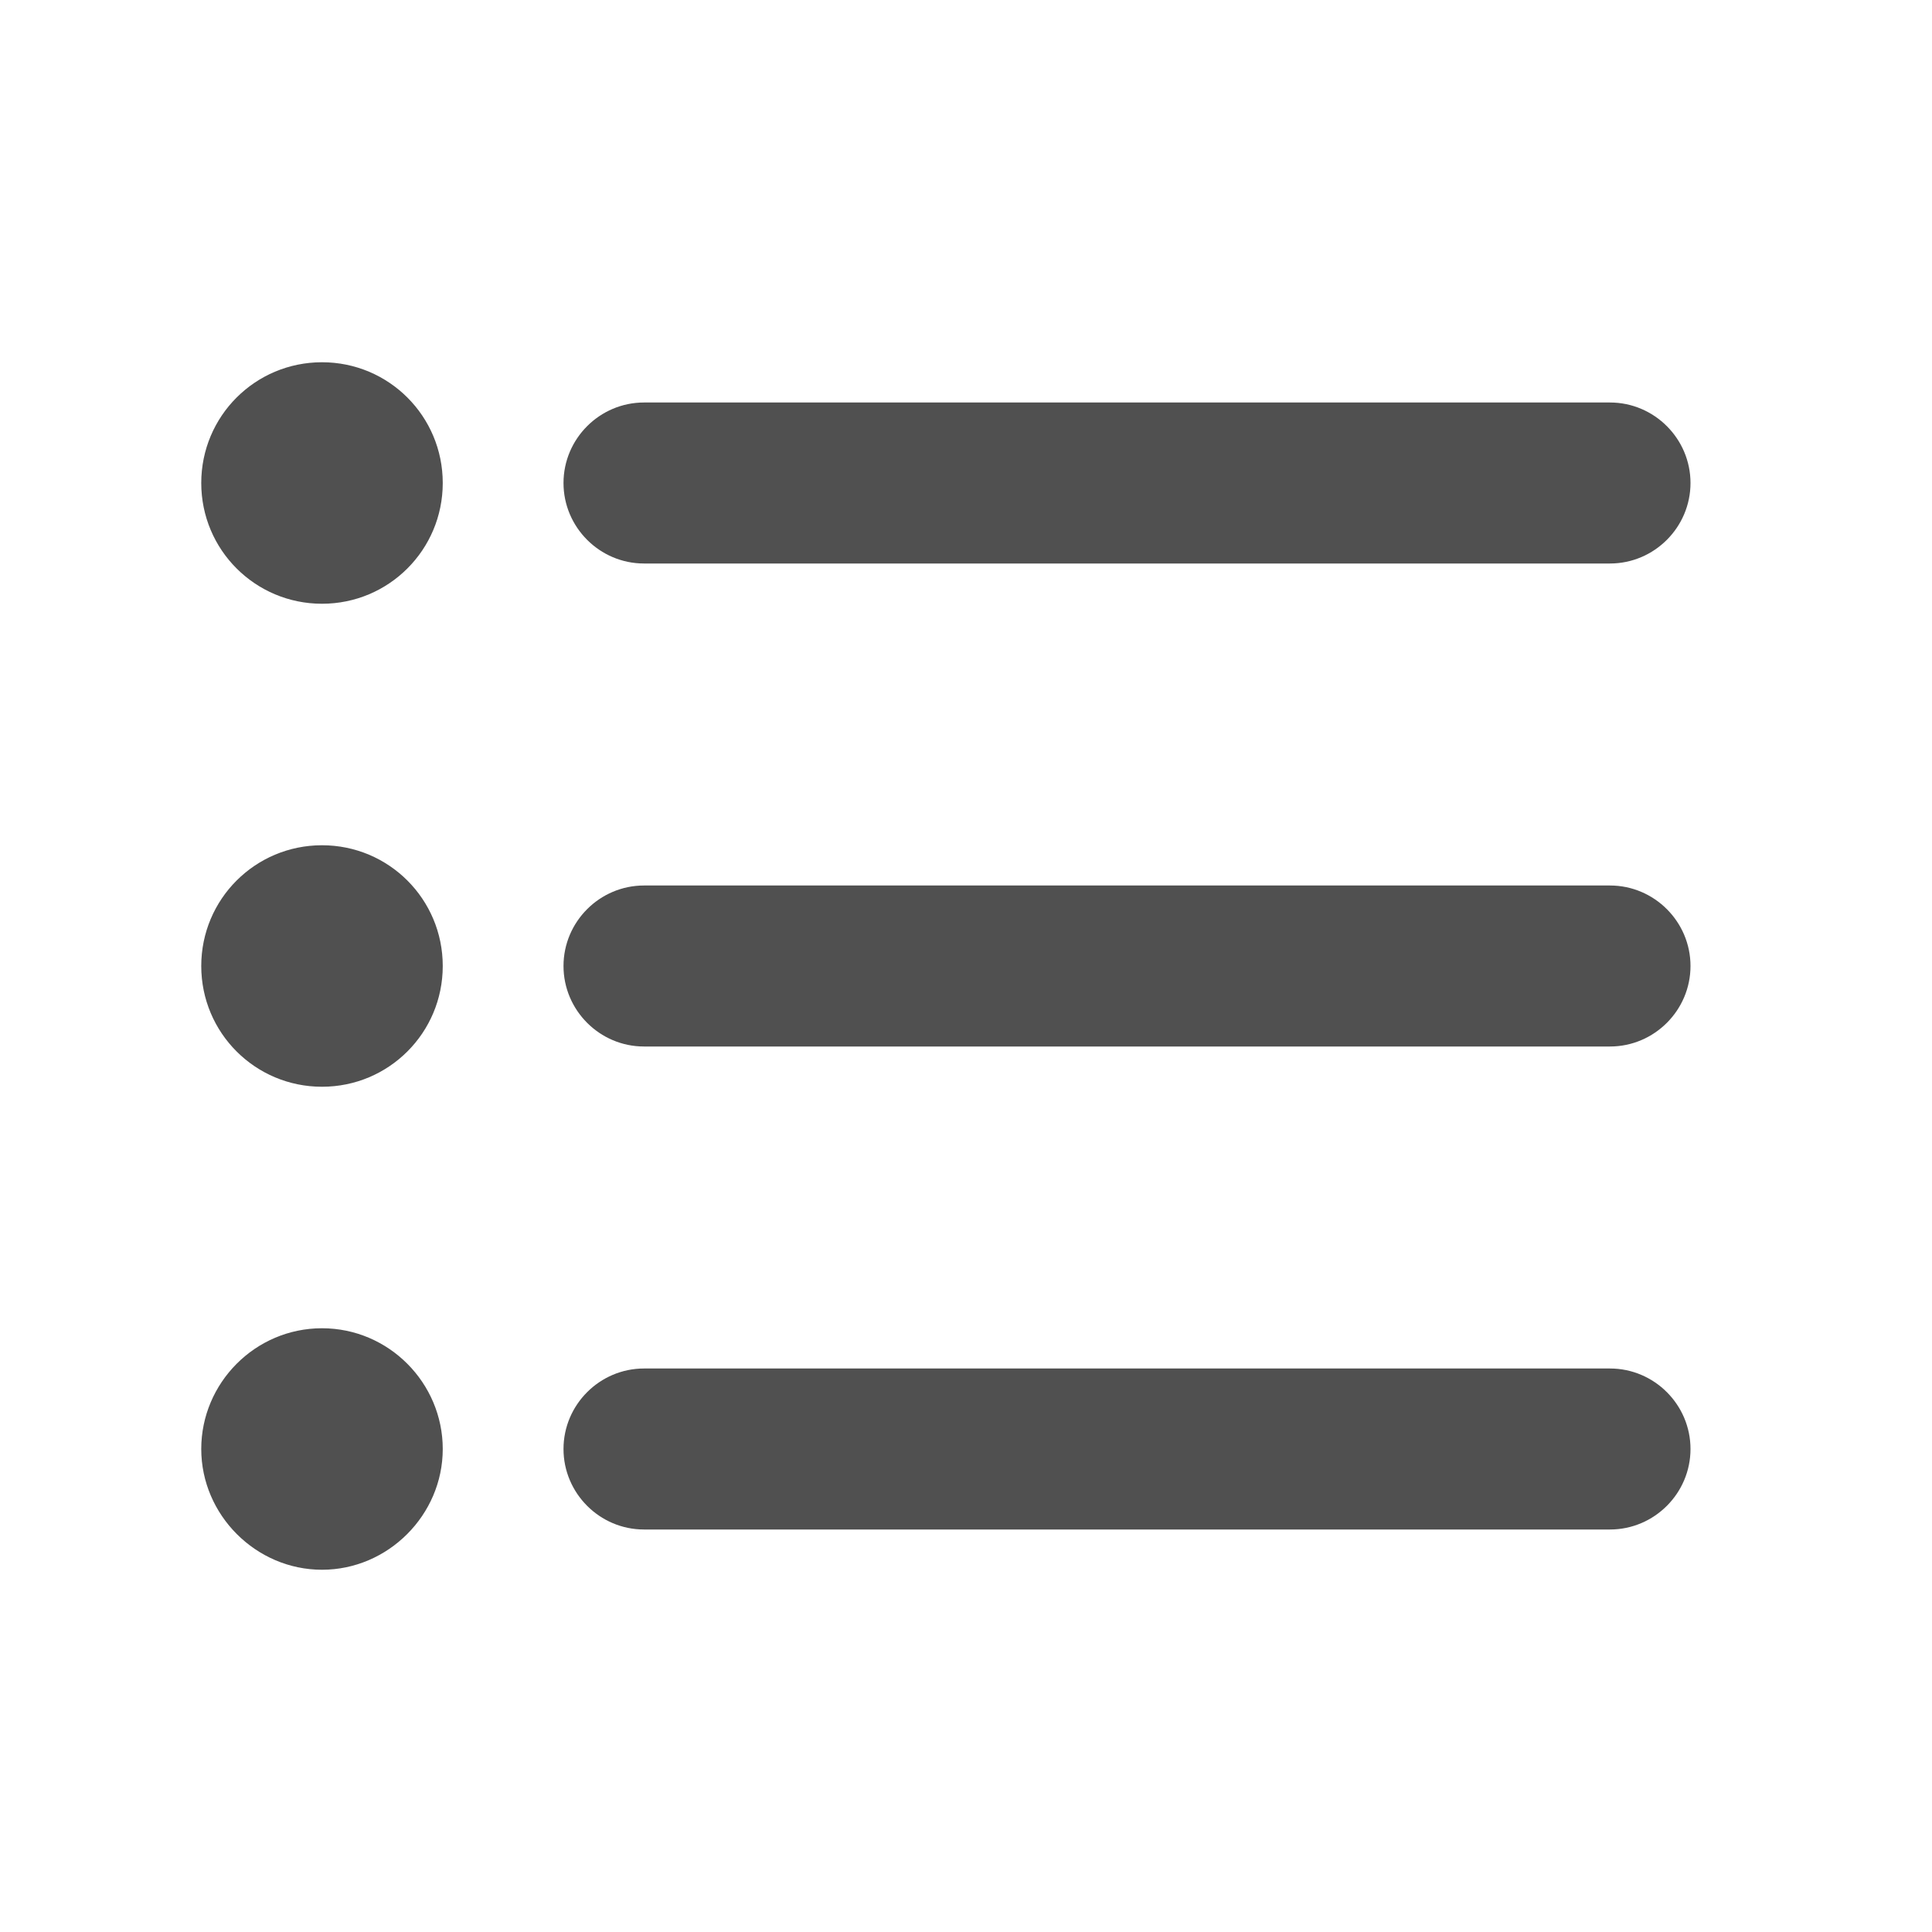
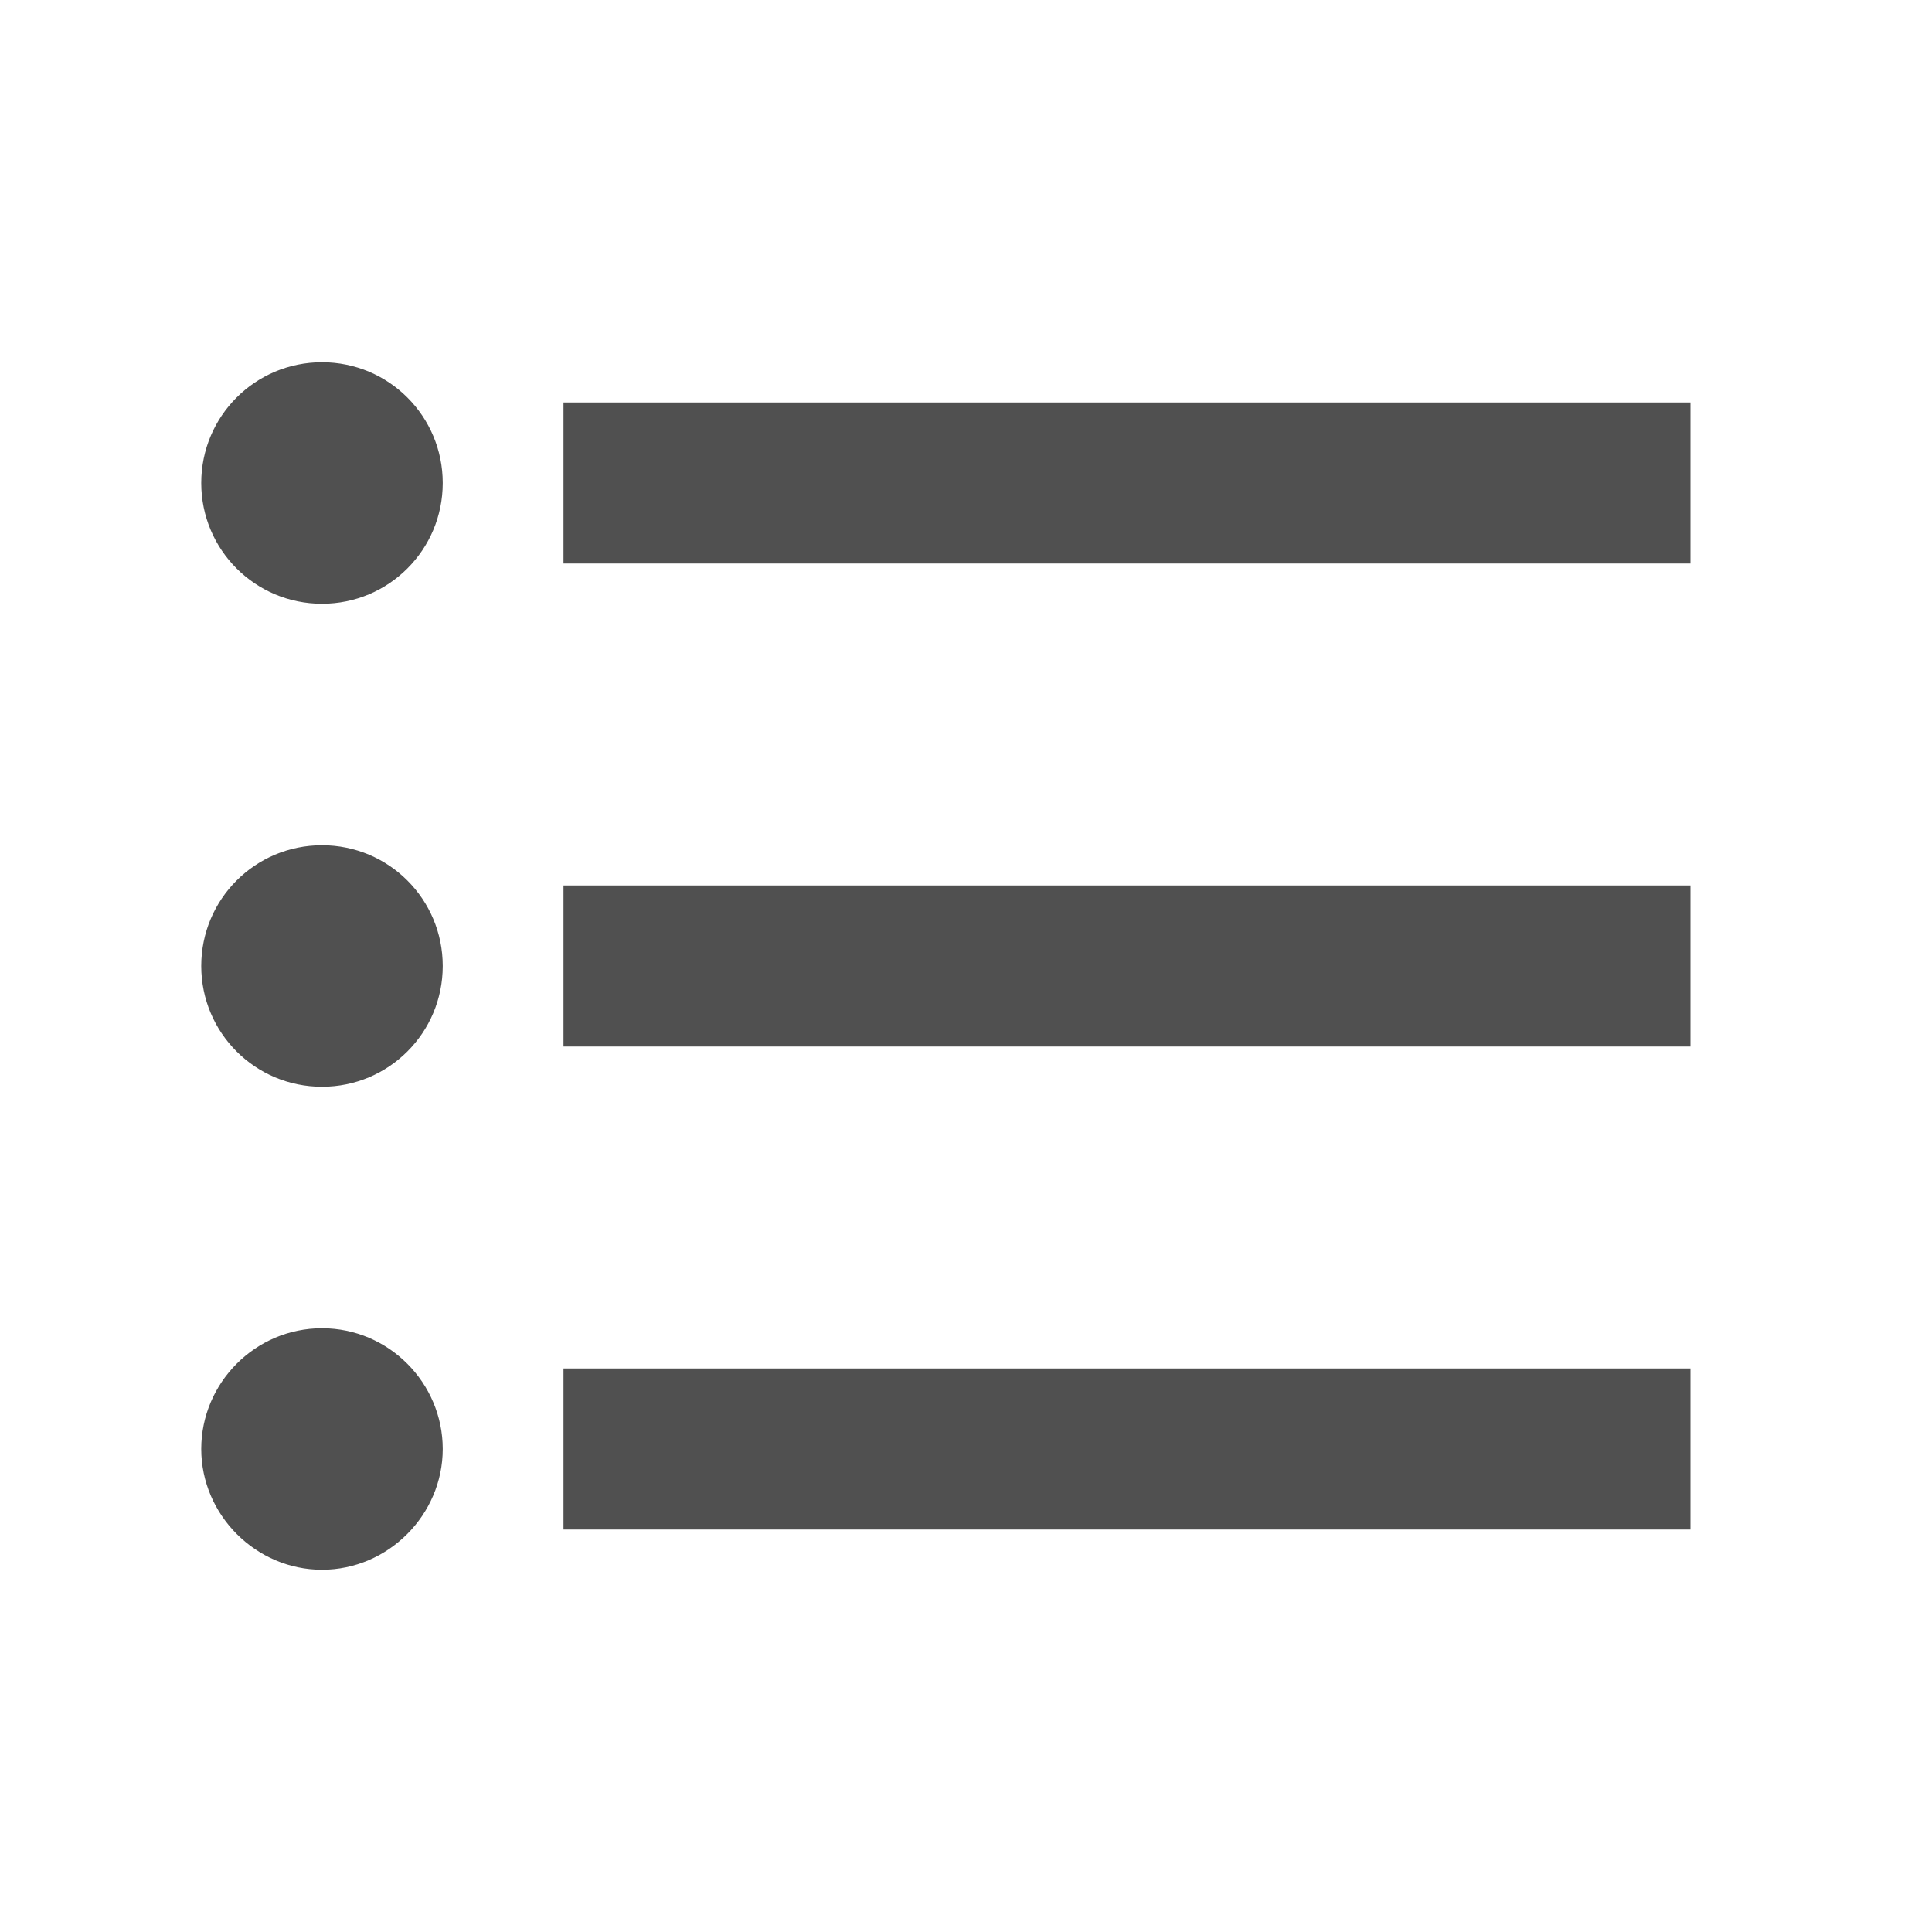
<svg xmlns="http://www.w3.org/2000/svg" width="24" height="24" viewBox="0 0 24 24">
-   <path fill="none" d="M0 0h24v24H0V0z" />
-   <path fill="#505050" d="M4 10.5c-.83 0-1.5.67-1.5 1.5s.67 1.5 1.5 1.5 1.5-.67 1.5-1.5-.67-1.5-1.5-1.5zm0-6c-.83 0-1.5.67-1.5 1.5S3.17 7.5 4 7.5 5.5 6.83 5.5 6 4.83 4.5 4 4.5zm0 12c-.83 0-1.5.68-1.5 1.5s.68 1.5 1.5 1.5 1.5-.68 1.5-1.5-.67-1.5-1.5-1.5zM8 19h12c.55 0 1-.45 1-1s-.45-1-1-1H8c-.55 0-1 .45-1 1s.45 1 1 1zm0-6h12c.55 0 1-.45 1-1s-.45-1-1-1H8c-.55 0-1 .45-1 1s.45 1 1 1zM7 6c0 .55.45 1 1 1h12c.55 0 1-.45 1-1s-.45-1-1-1H8c-.55 0-1 .45-1 1z" />
+   <path fill="#505050" d="M4 10.5c-.83 0-1.5.67-1.5 1.5s.67 1.5 1.5 1.5 1.5-.67 1.5-1.5-.67-1.5-1.5-1.5zm0-6c-.83 0-1.5.67-1.5 1.5S3.17 7.5 4 7.5 5.5 6.83 5.5 6 4.83 4.5 4 4.5zm0 12c-.83 0-1.5.68-1.5 1.5s.68 1.5 1.5 1.5 1.5-.68 1.5-1.5-.67-1.5-1.5-1.5zM7 19h14v-2H7v2zm0-6h14v-2H7v2zm0-8v2h14V5H7z" />
</svg>
